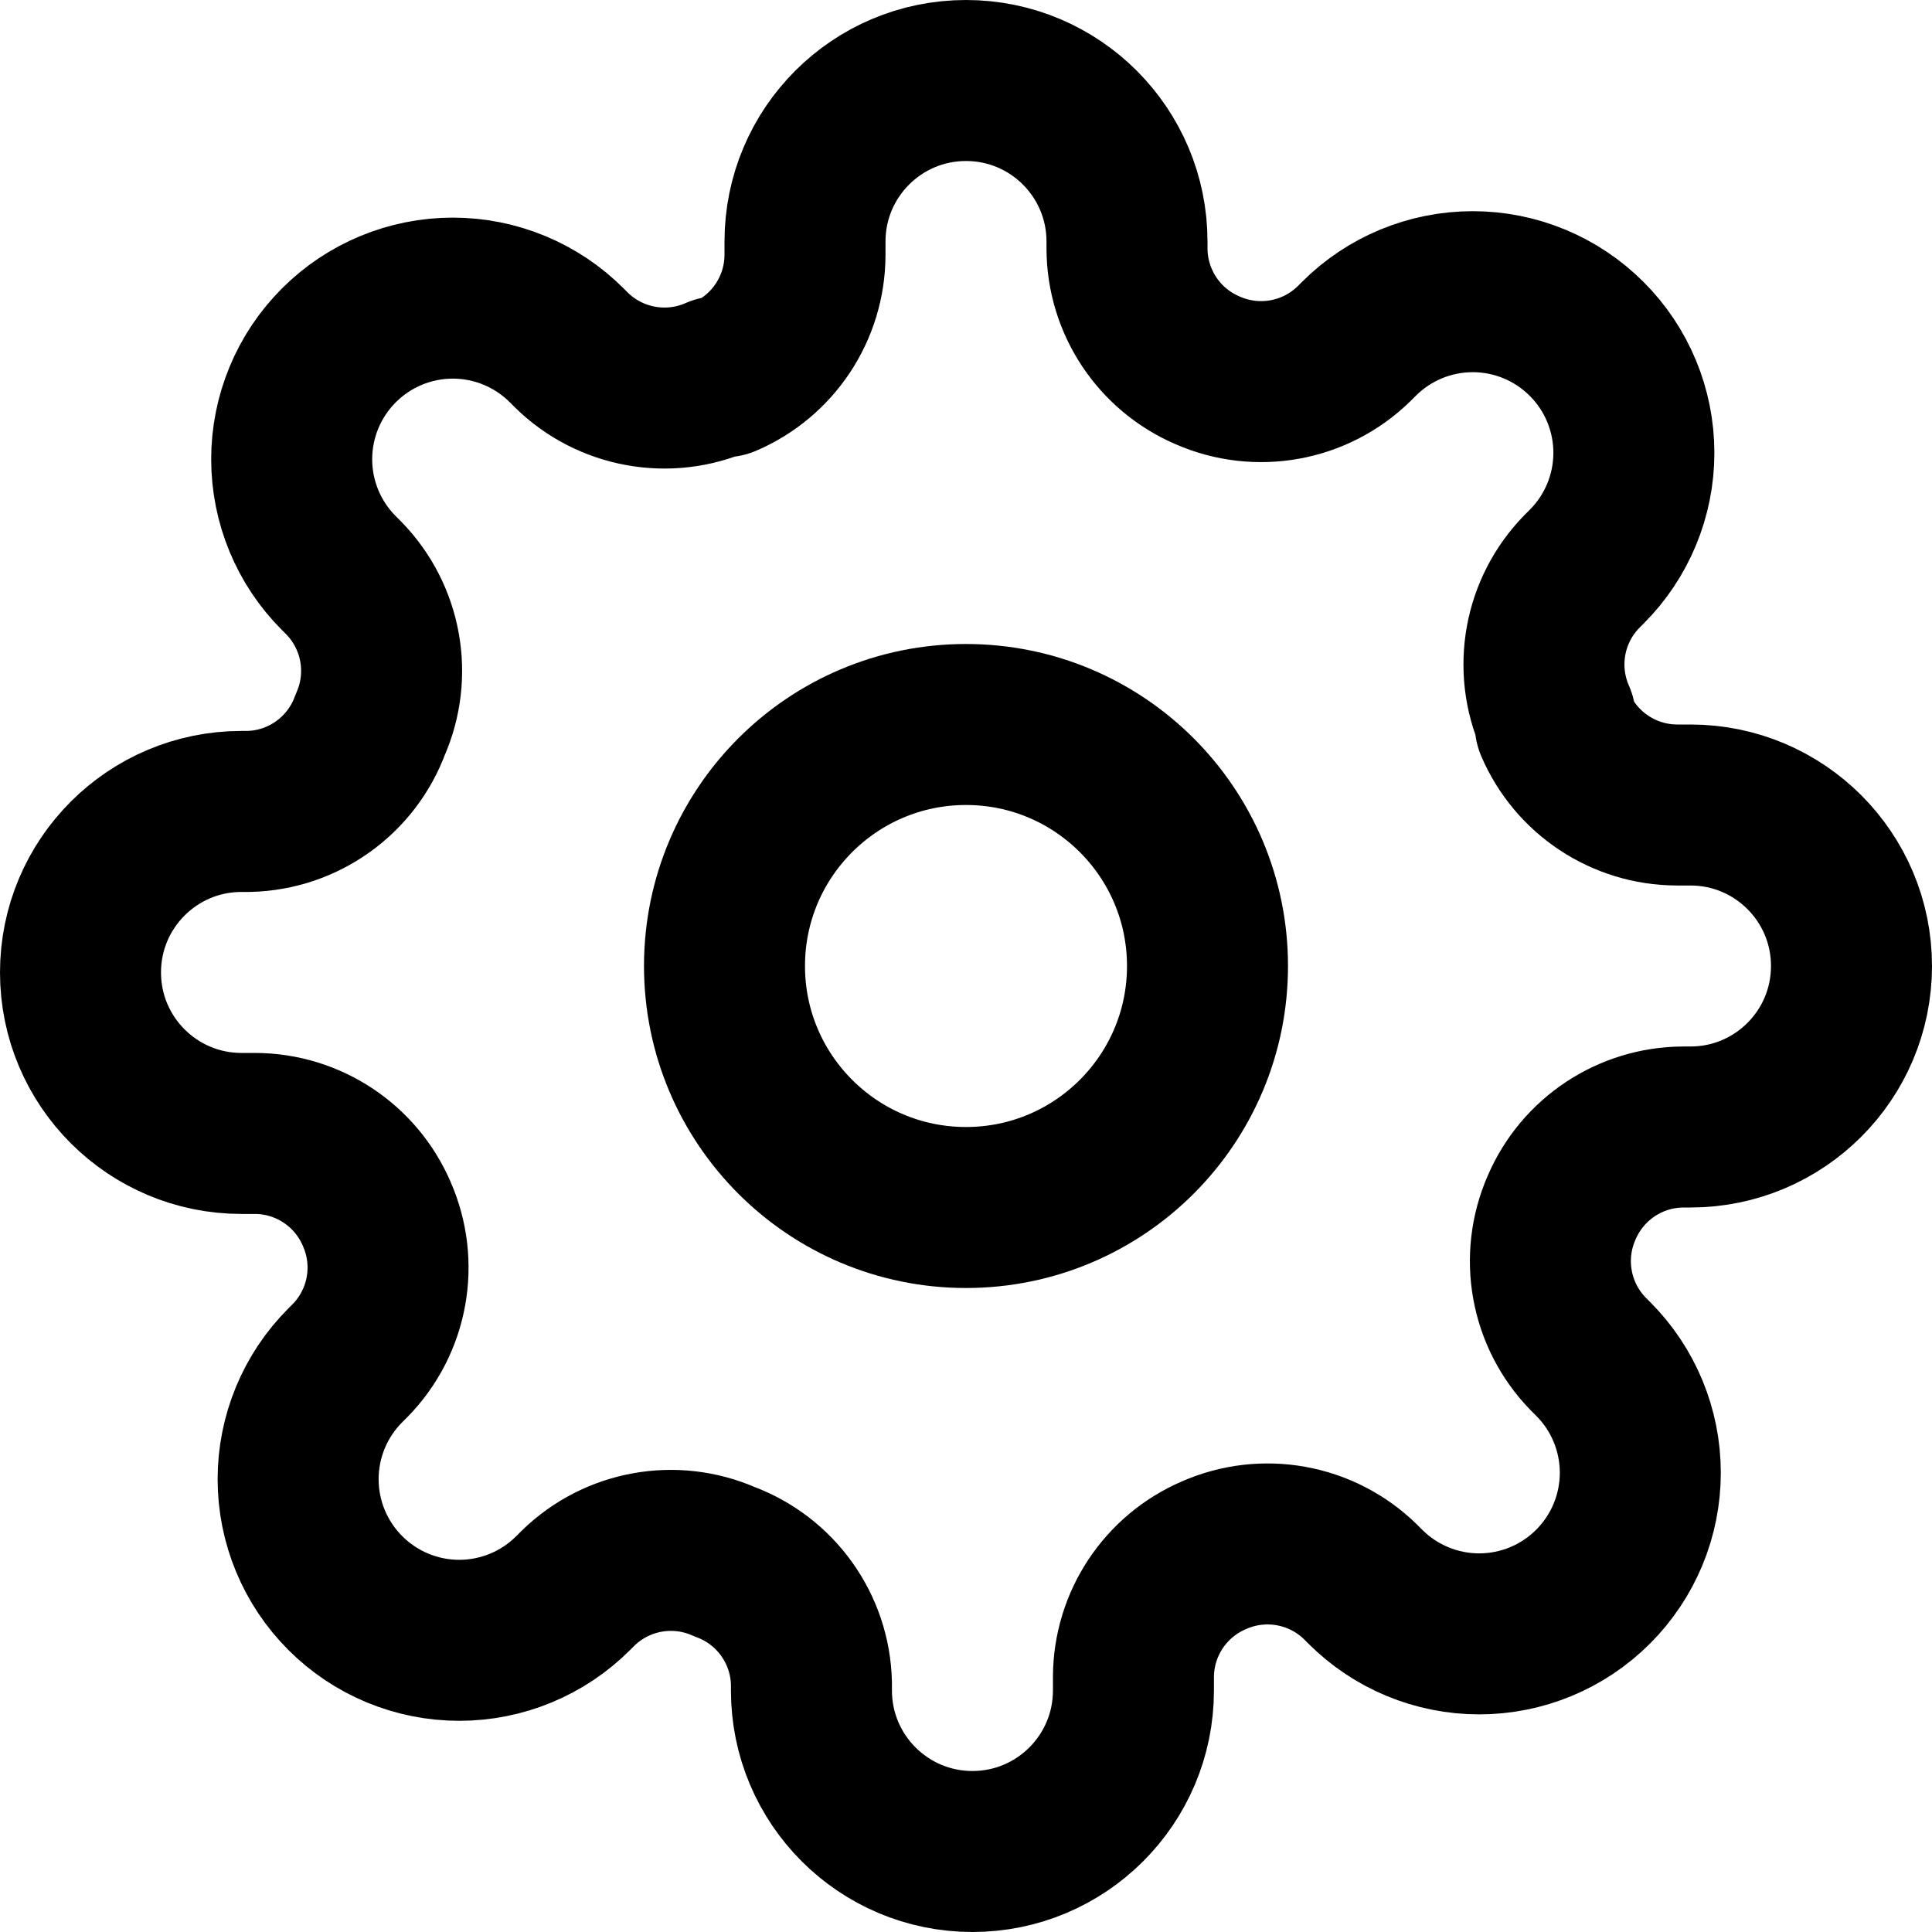
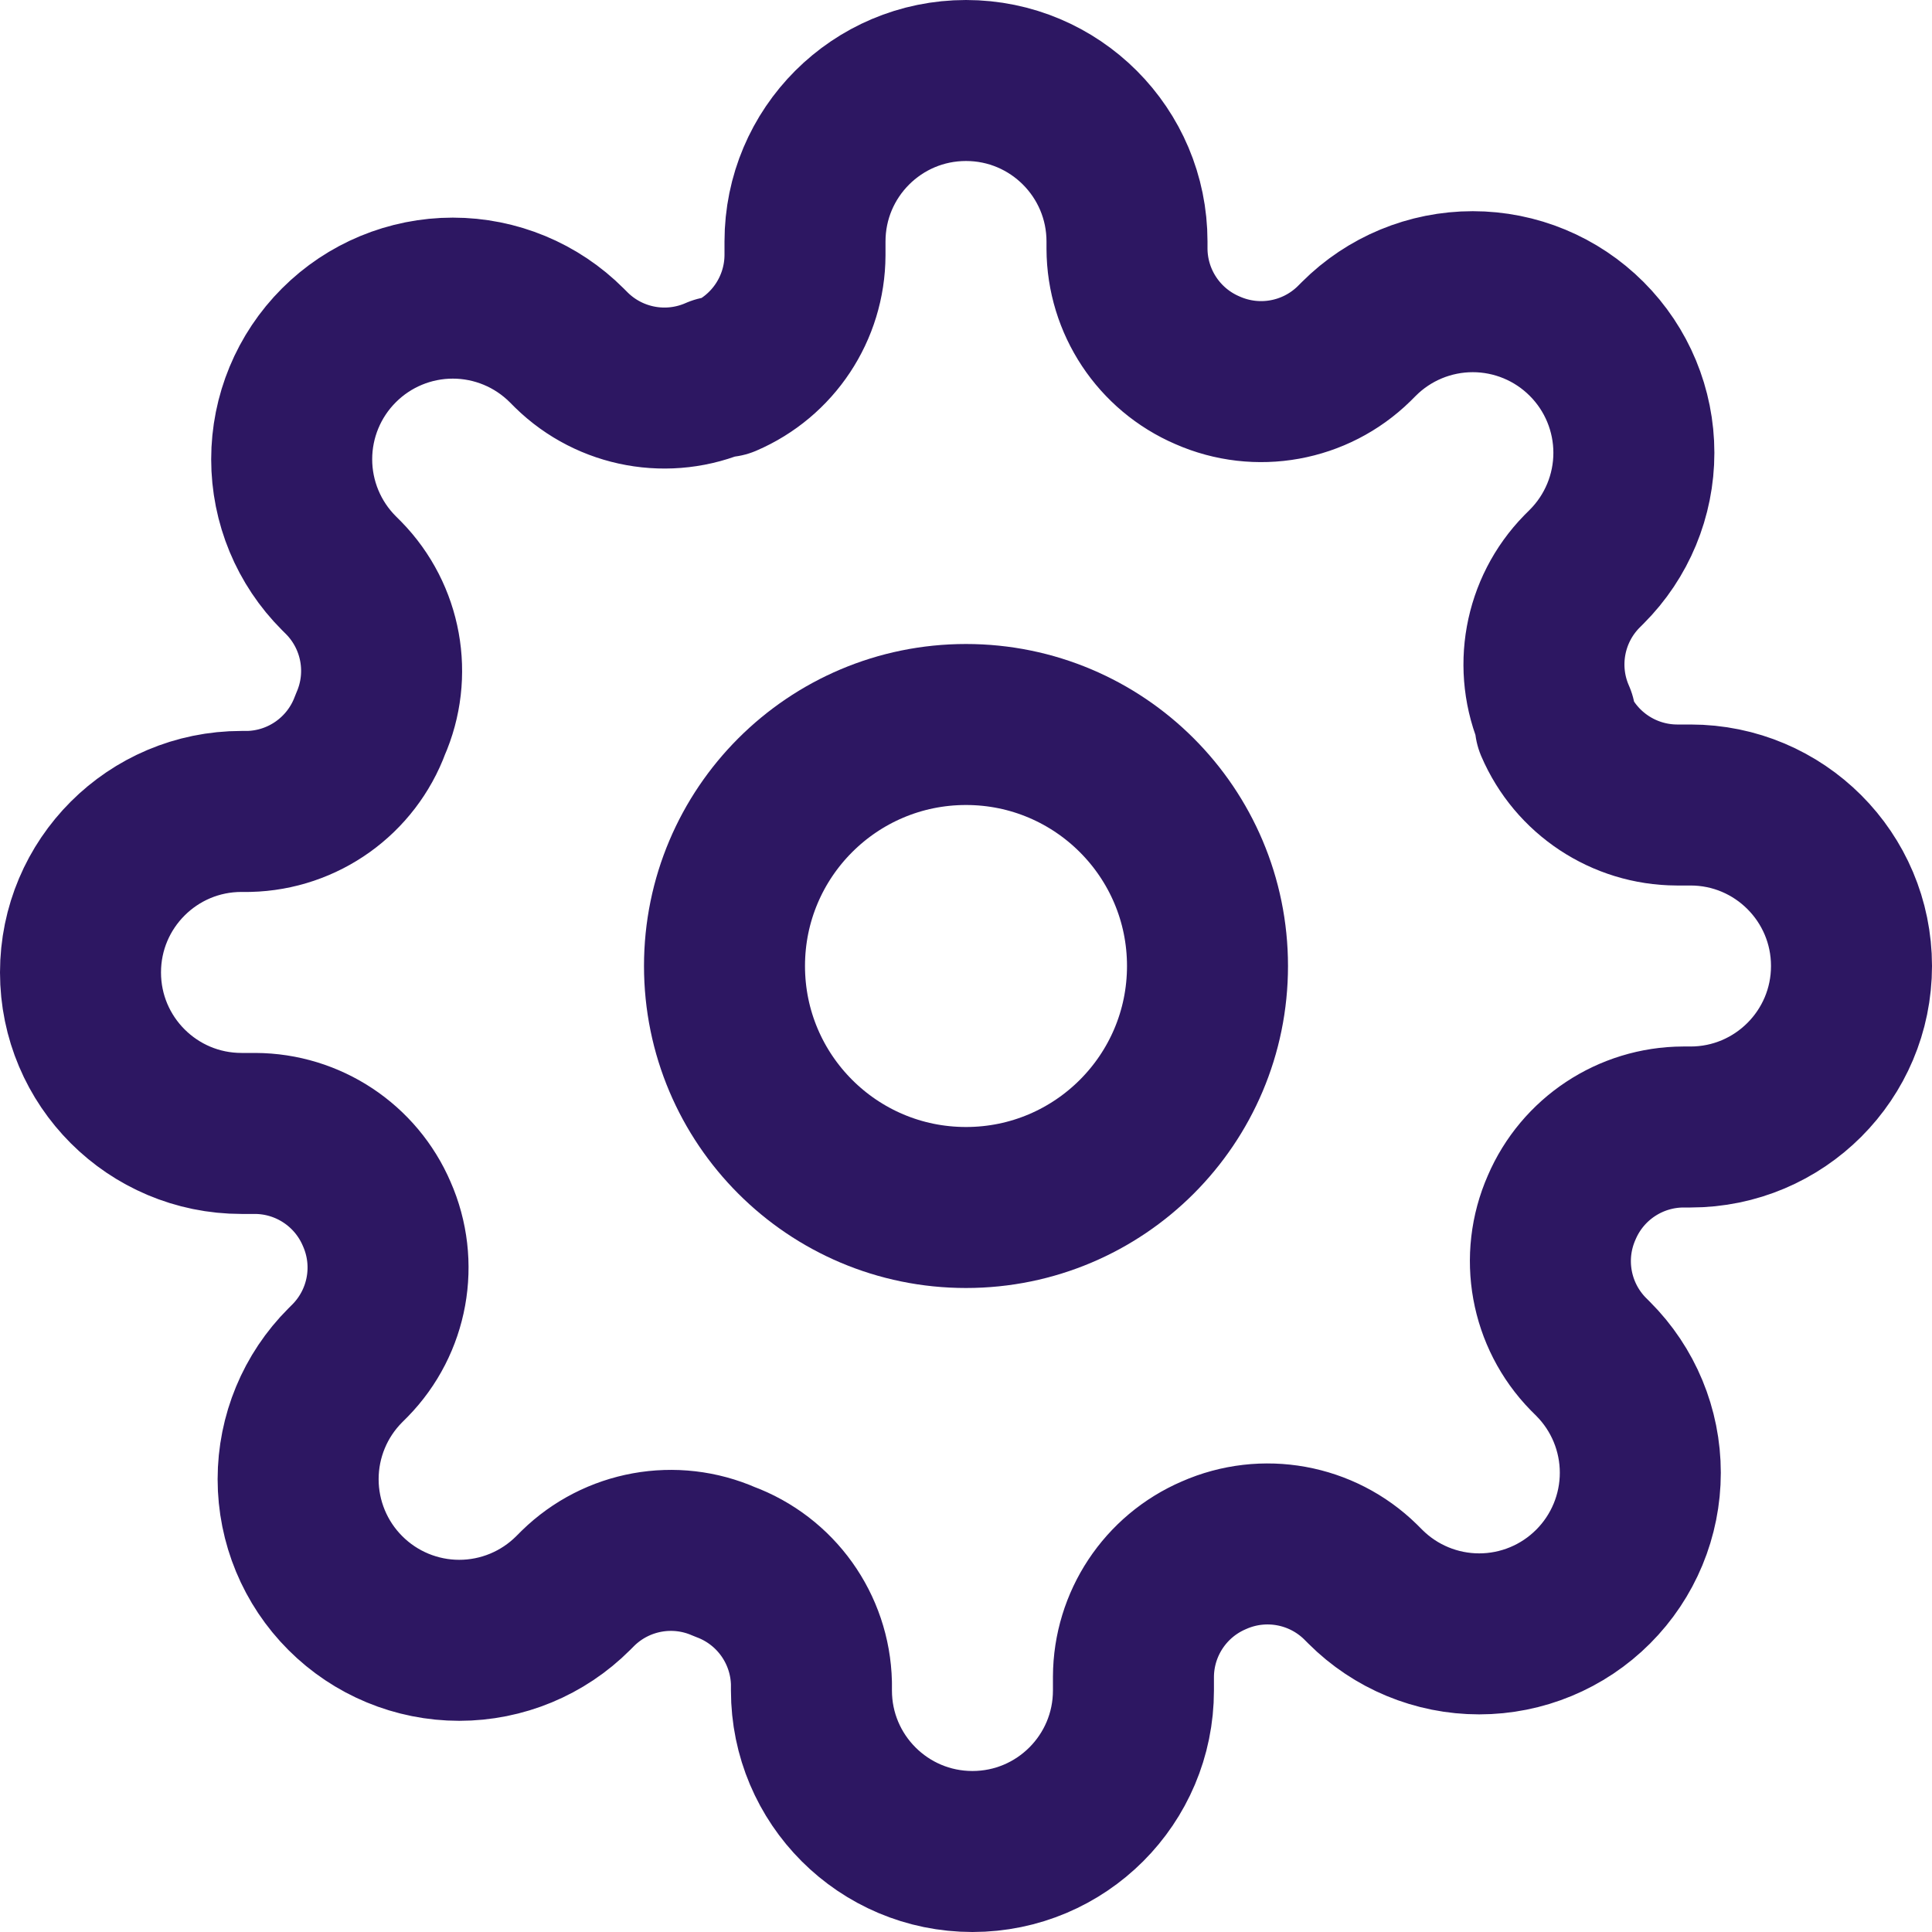
- <svg xmlns="http://www.w3.org/2000/svg" width="24" height="24" viewBox="0 0 24 24" fill="none" stroke="currentColor" stroke-width="2" stroke-linecap="round" stroke-linejoin="round" class="feather feather-settings">
+ <svg xmlns="http://www.w3.org/2000/svg" width="24" height="24" viewBox="0 0 24 24" fill="none" stroke="#2d1762" stroke-width="2" stroke-linecap="round" stroke-linejoin="round" class="feather feather-settings">
  <circle cx="12" cy="12" r="3" />
  <path d="M19.4 15a1.65 1.65 0 0 0 .33 1.82l.06.06a2 2 0 0 1 0 2.83 2 2 0 0 1-2.83 0l-.06-.06a1.65 1.65 0 0 0-1.82-.33 1.65 1.65 0 0 0-1 1.51V21a2 2 0 0 1-2 2 2 2 0 0 1-2-2v-.09A1.65 1.65 0 0 0 9 19.4a1.65 1.65 0 0 0-1.82.33l-.06.06a2 2 0 0 1-2.83 0 2 2 0 0 1 0-2.83l.06-.06a1.65 1.65 0 0 0 .33-1.82 1.65 1.65 0 0 0-1.51-1H3a2 2 0 0 1-2-2 2 2 0 0 1 2-2h.09A1.65 1.65 0 0 0 4.6 9a1.65 1.65 0 0 0-.33-1.82l-.06-.06a2 2 0 0 1 0-2.83 2 2 0 0 1 2.83 0l.06.06a1.65 1.65 0 0 0 1.82.33H9a1.65 1.65 0 0 0 1-1.51V3a2 2 0 0 1 2-2 2 2 0 0 1 2 2v.09a1.65 1.65 0 0 0 1 1.51 1.65 1.65 0 0 0 1.82-.33l.06-.06a2 2 0 0 1 2.83 0 2 2 0 0 1 0 2.83l-.06.06a1.65 1.65 0 0 0-.33 1.82V9a1.65 1.65 0 0 0 1.51 1H21a2 2 0 0 1 2 2 2 2 0 0 1-2 2h-.09a1.65 1.65 0 0 0-1.51 1z" />
</svg>
